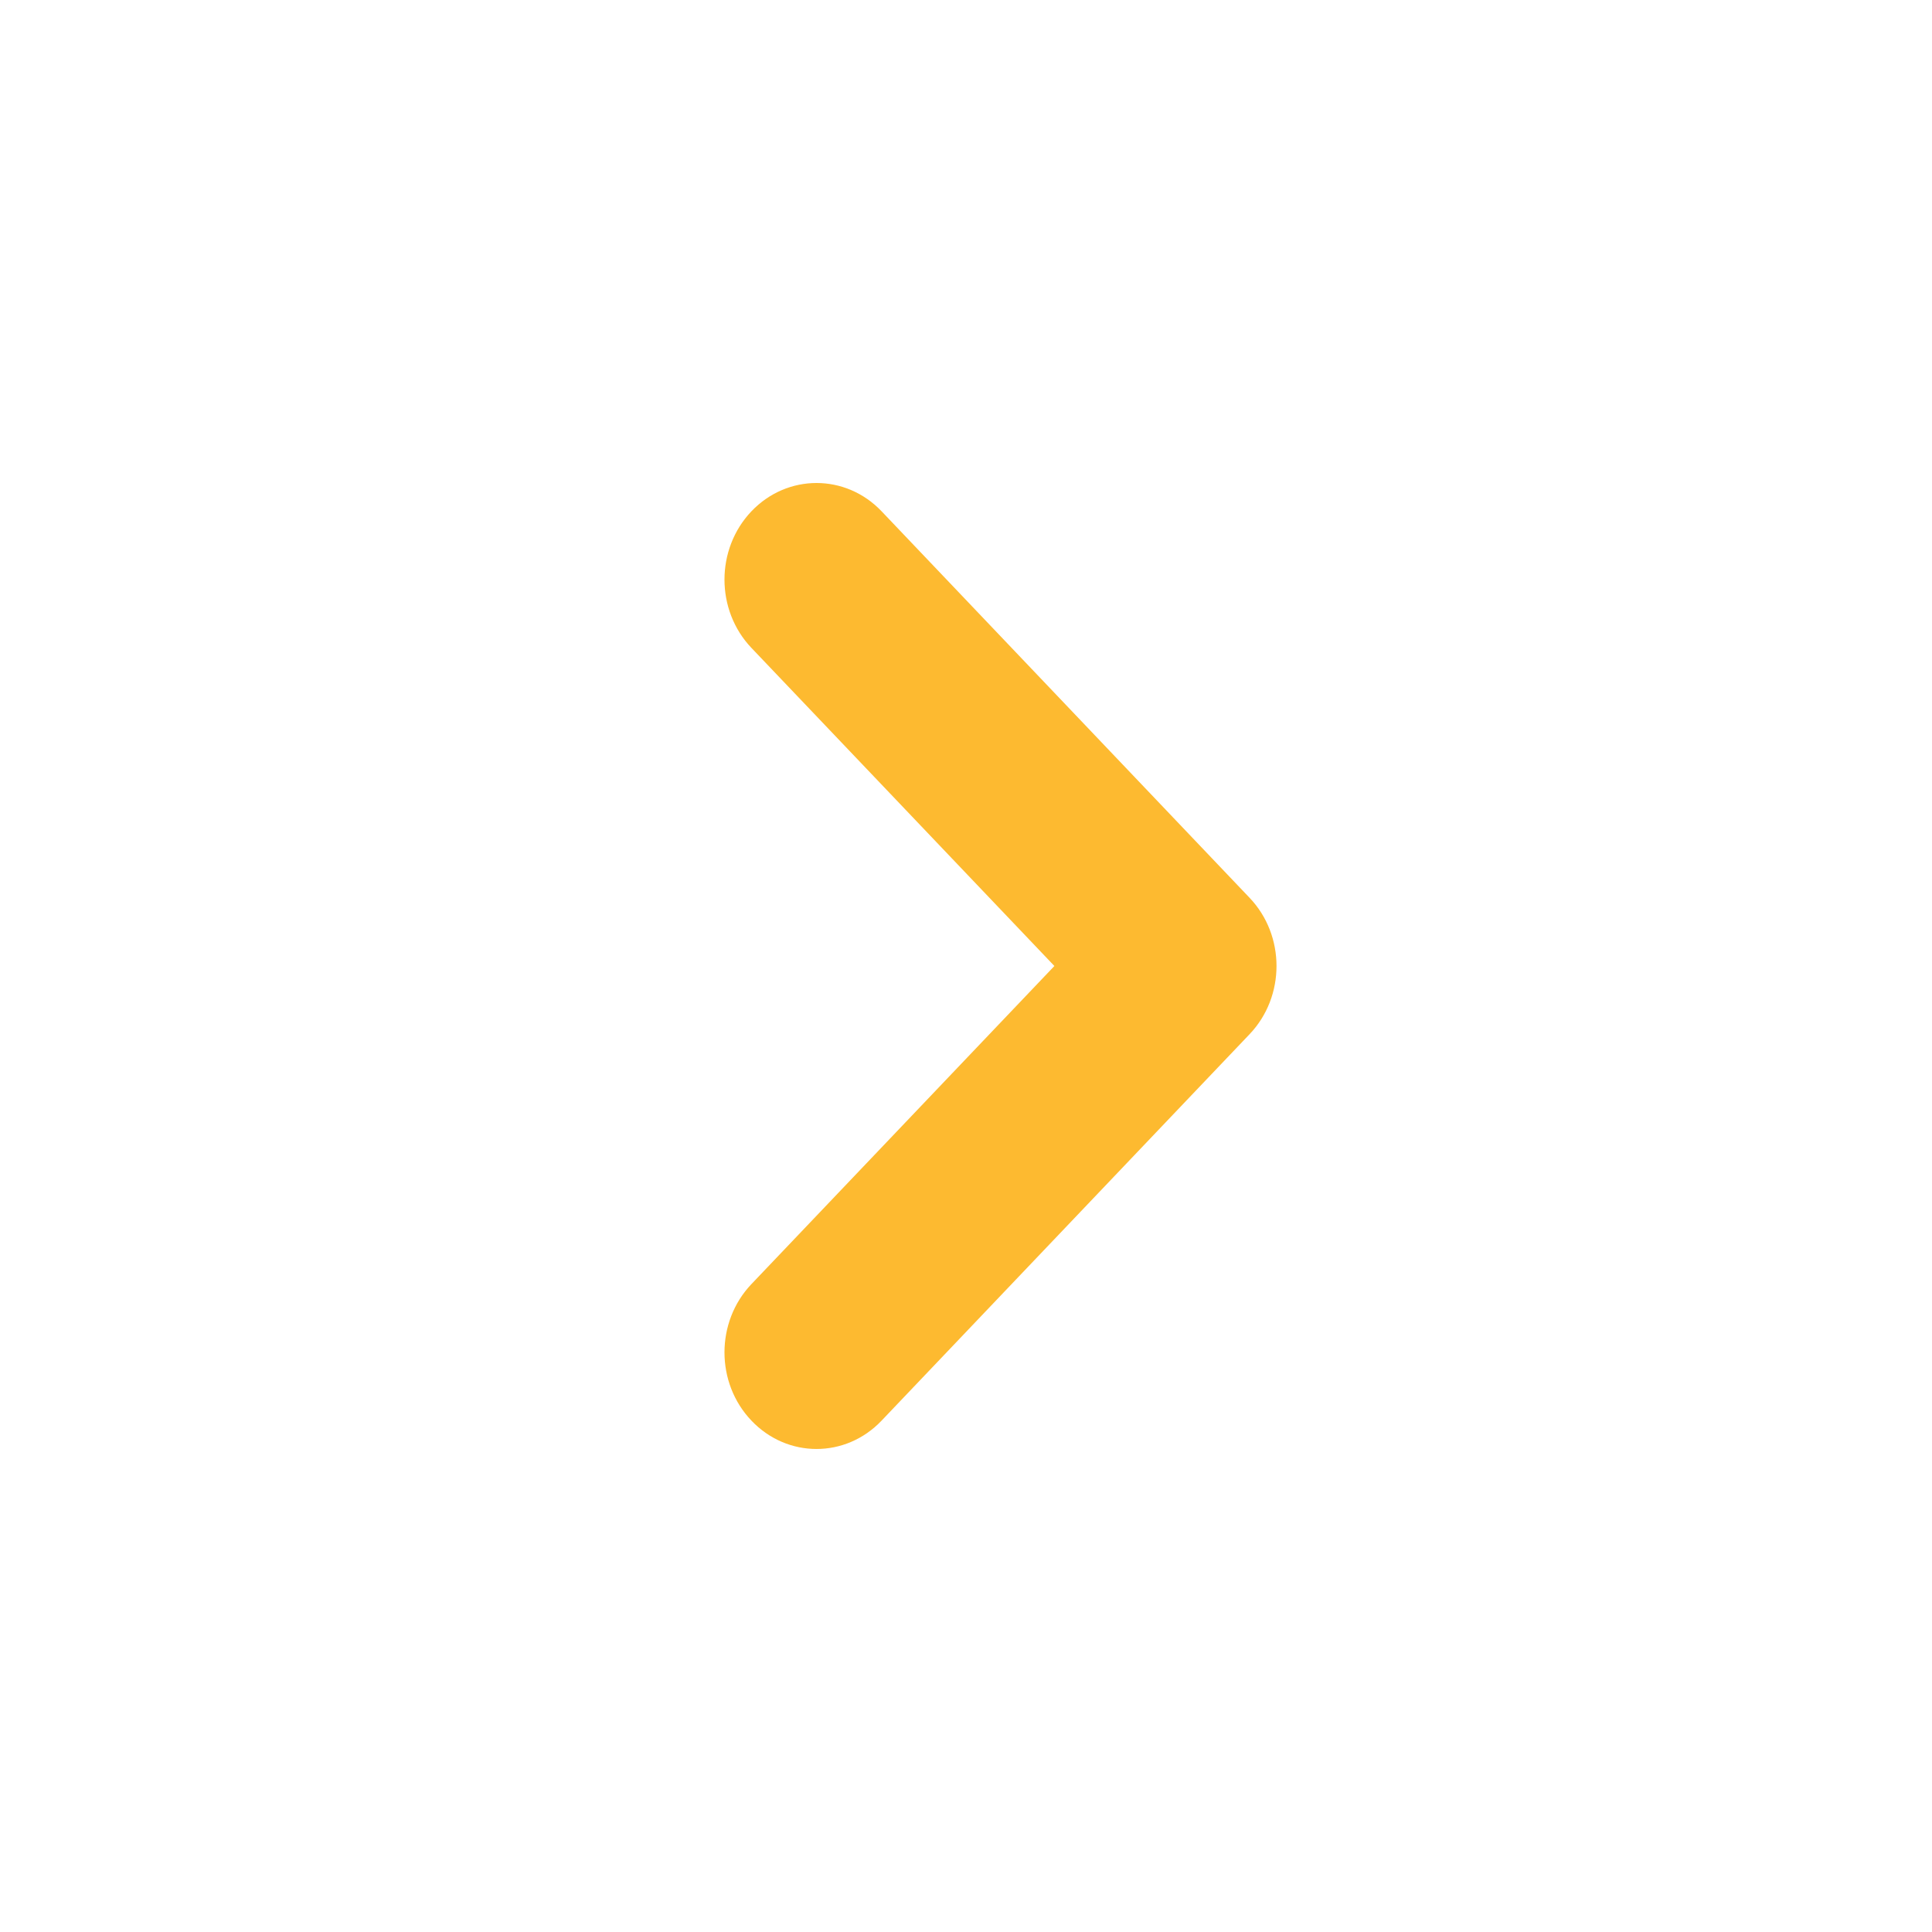
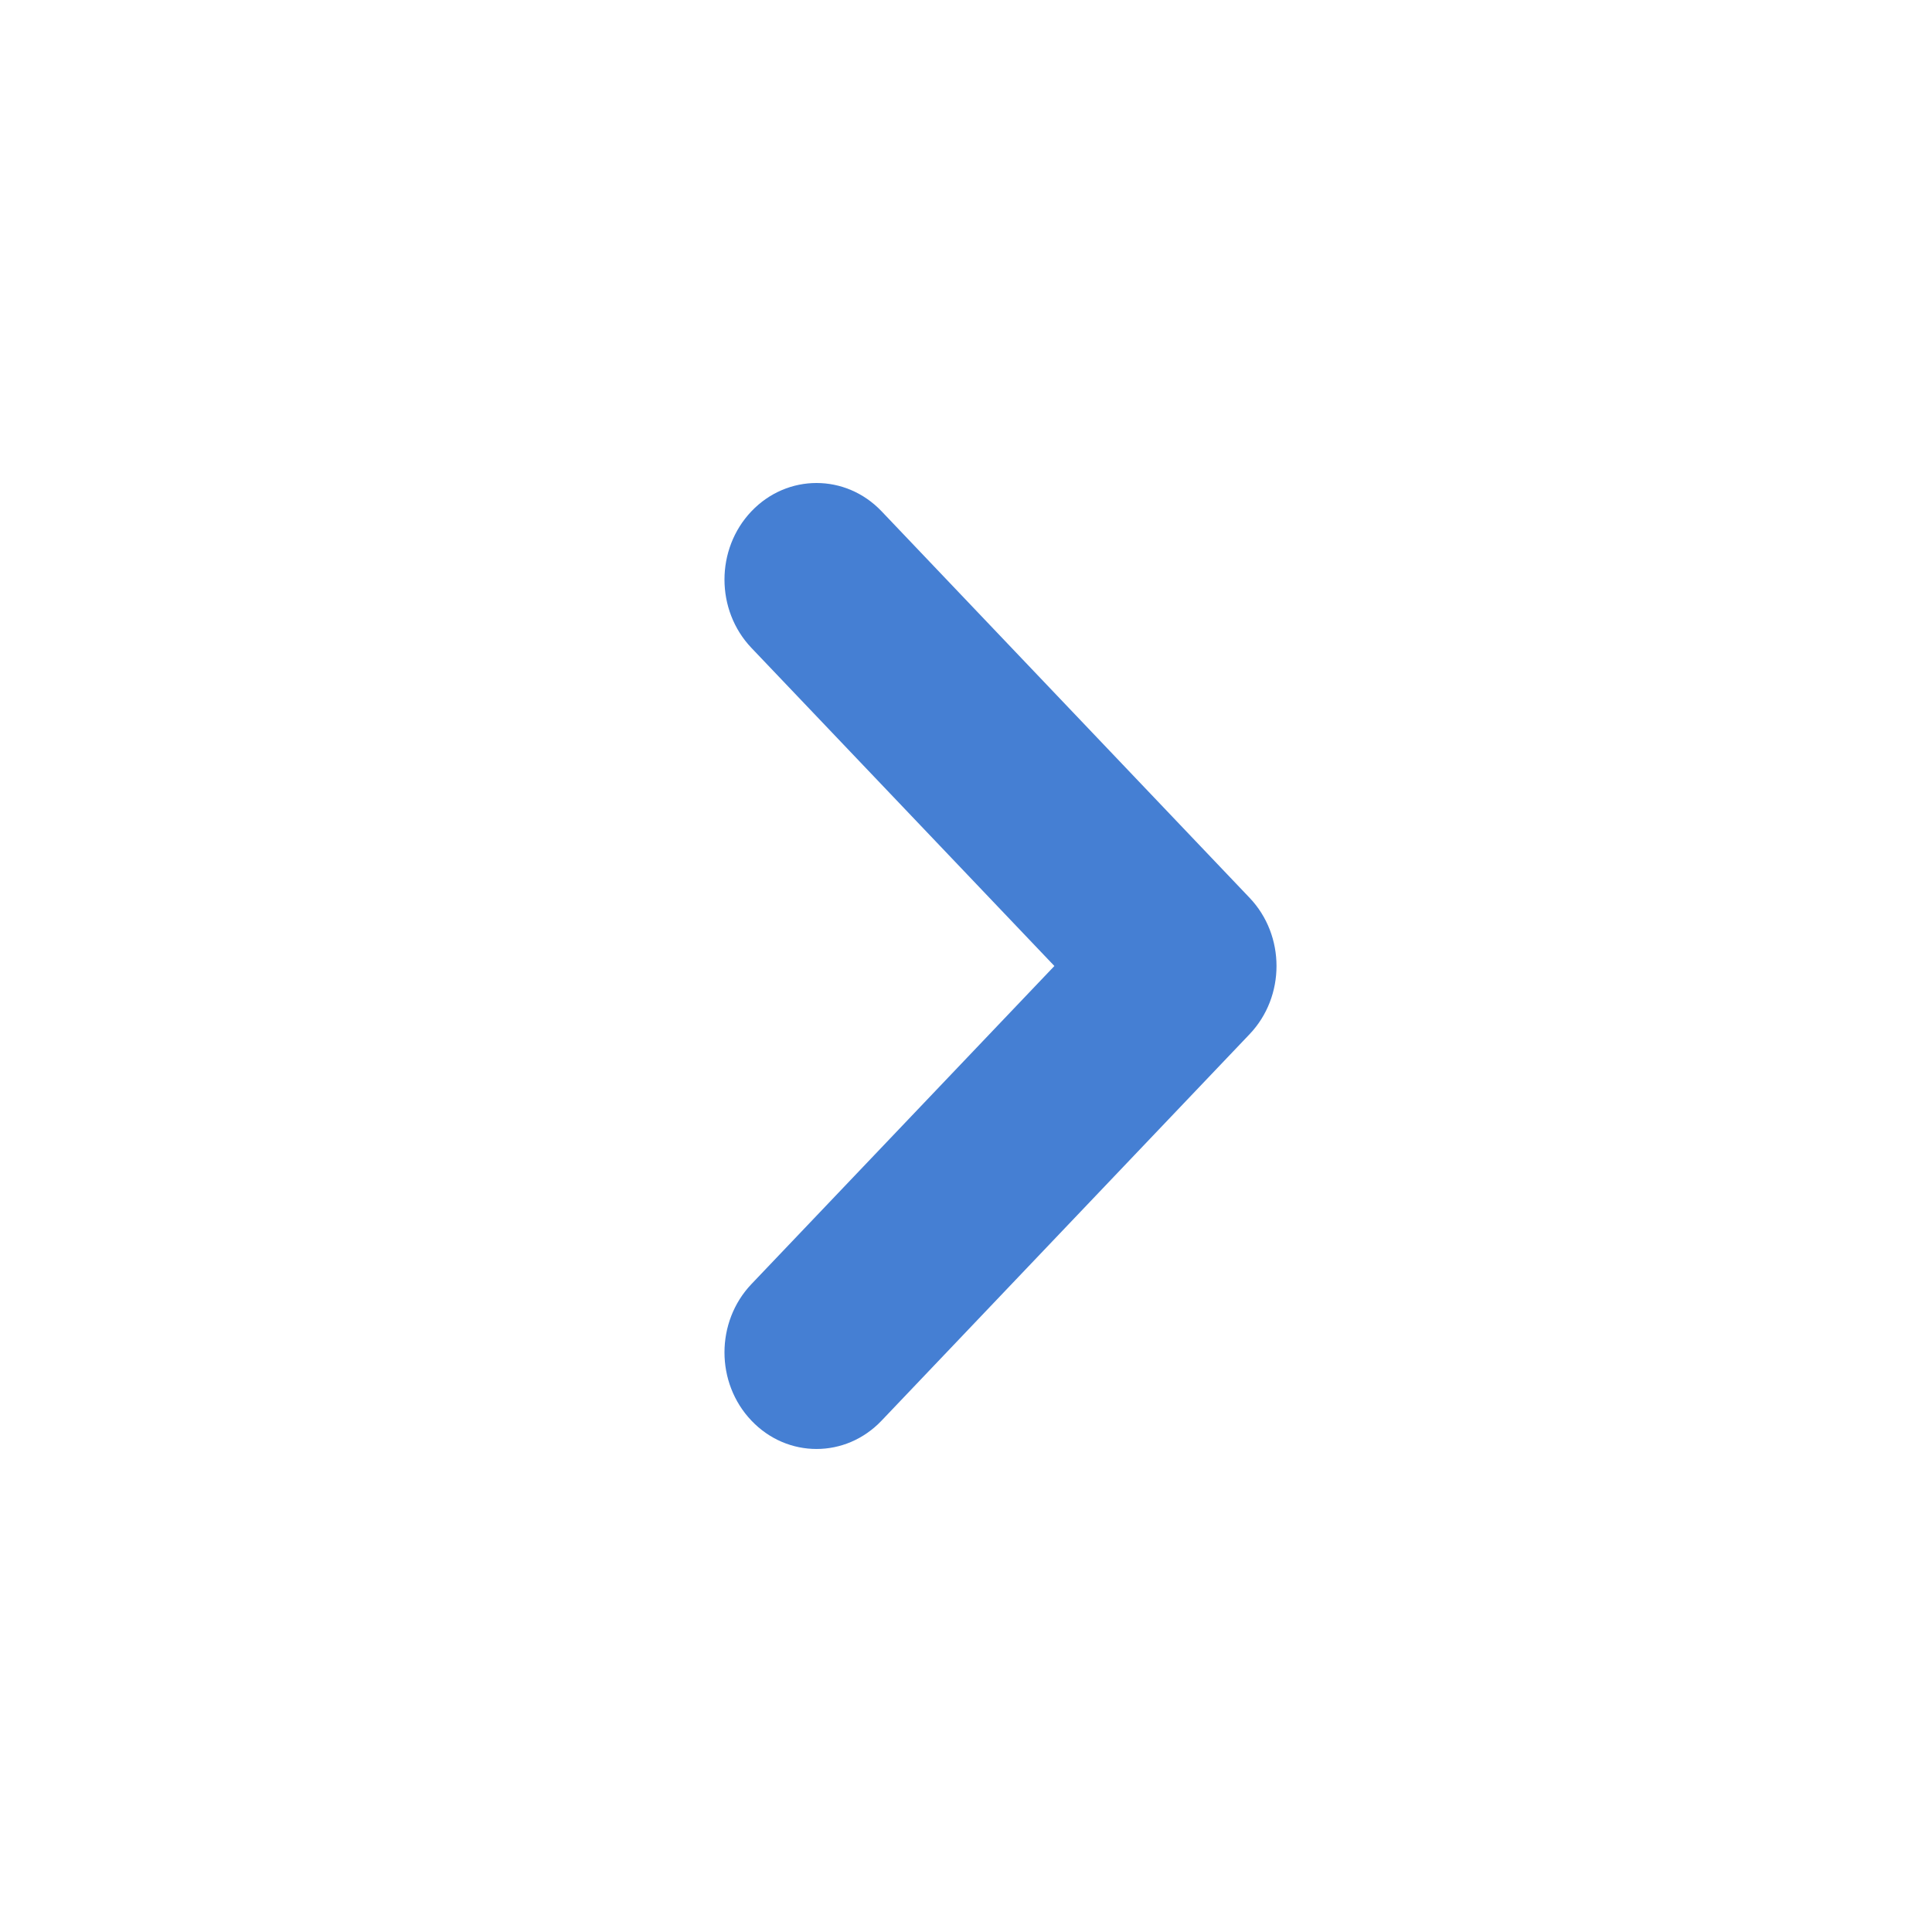
<svg xmlns="http://www.w3.org/2000/svg" width="24" height="24" viewBox="0 0 24 24" fill="none">
-   <path fill-rule="evenodd" clip-rule="evenodd" d="M9.335 17.648C8.888 17.18 8.888 16.42 9.335 15.951L13.098 12L9.335 8.049C8.888 7.58 8.888 6.82 9.335 6.351C9.781 5.883 10.505 5.883 10.951 6.351L15.522 11.152C15.969 11.62 15.969 12.38 15.522 12.848L10.951 17.648C10.505 18.117 9.781 18.117 9.335 17.648Z" fill="#FDBA30" />
+   <path fill-rule="evenodd" clip-rule="evenodd" d="M9.335 17.648C8.888 17.18 8.888 16.42 9.335 15.951L13.098 12L9.335 8.049C8.888 7.58 8.888 6.82 9.335 6.351C9.781 5.883 10.505 5.883 10.951 6.351L15.522 11.152C15.969 11.62 15.969 12.38 15.522 12.848L10.951 17.648C10.505 18.117 9.781 18.117 9.335 17.648Z" fill="#457fd3" />
</svg>
